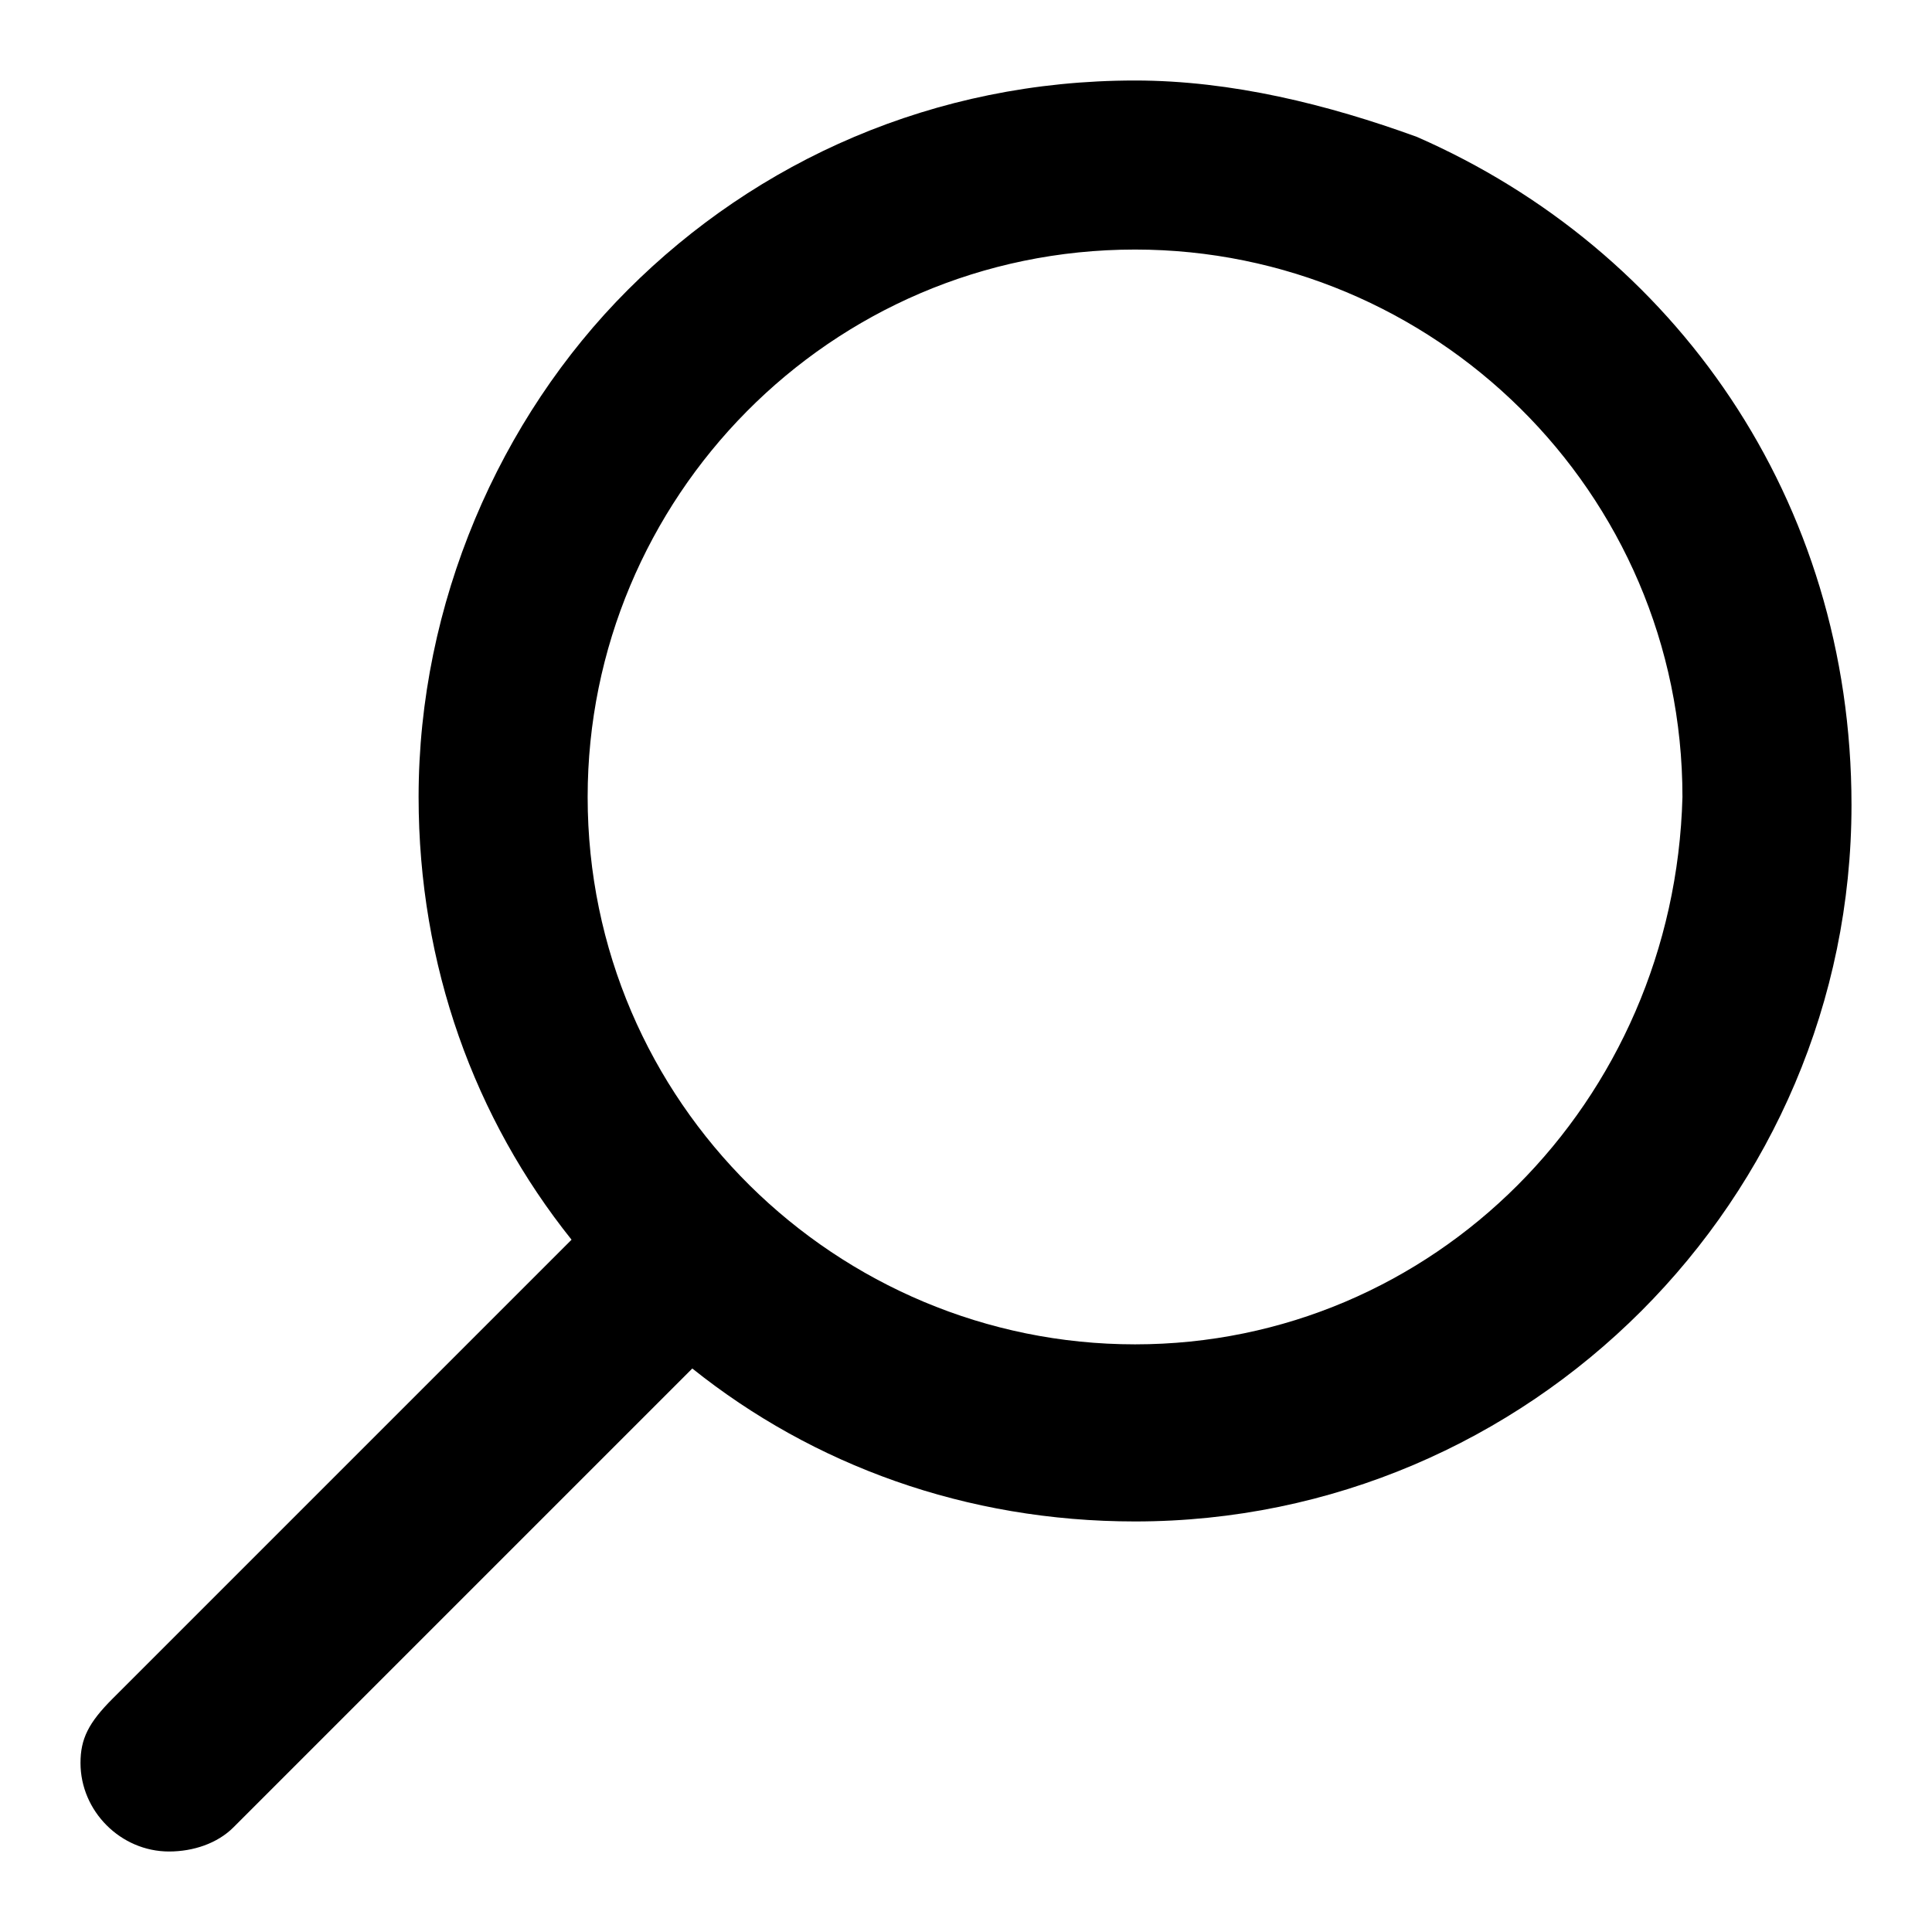
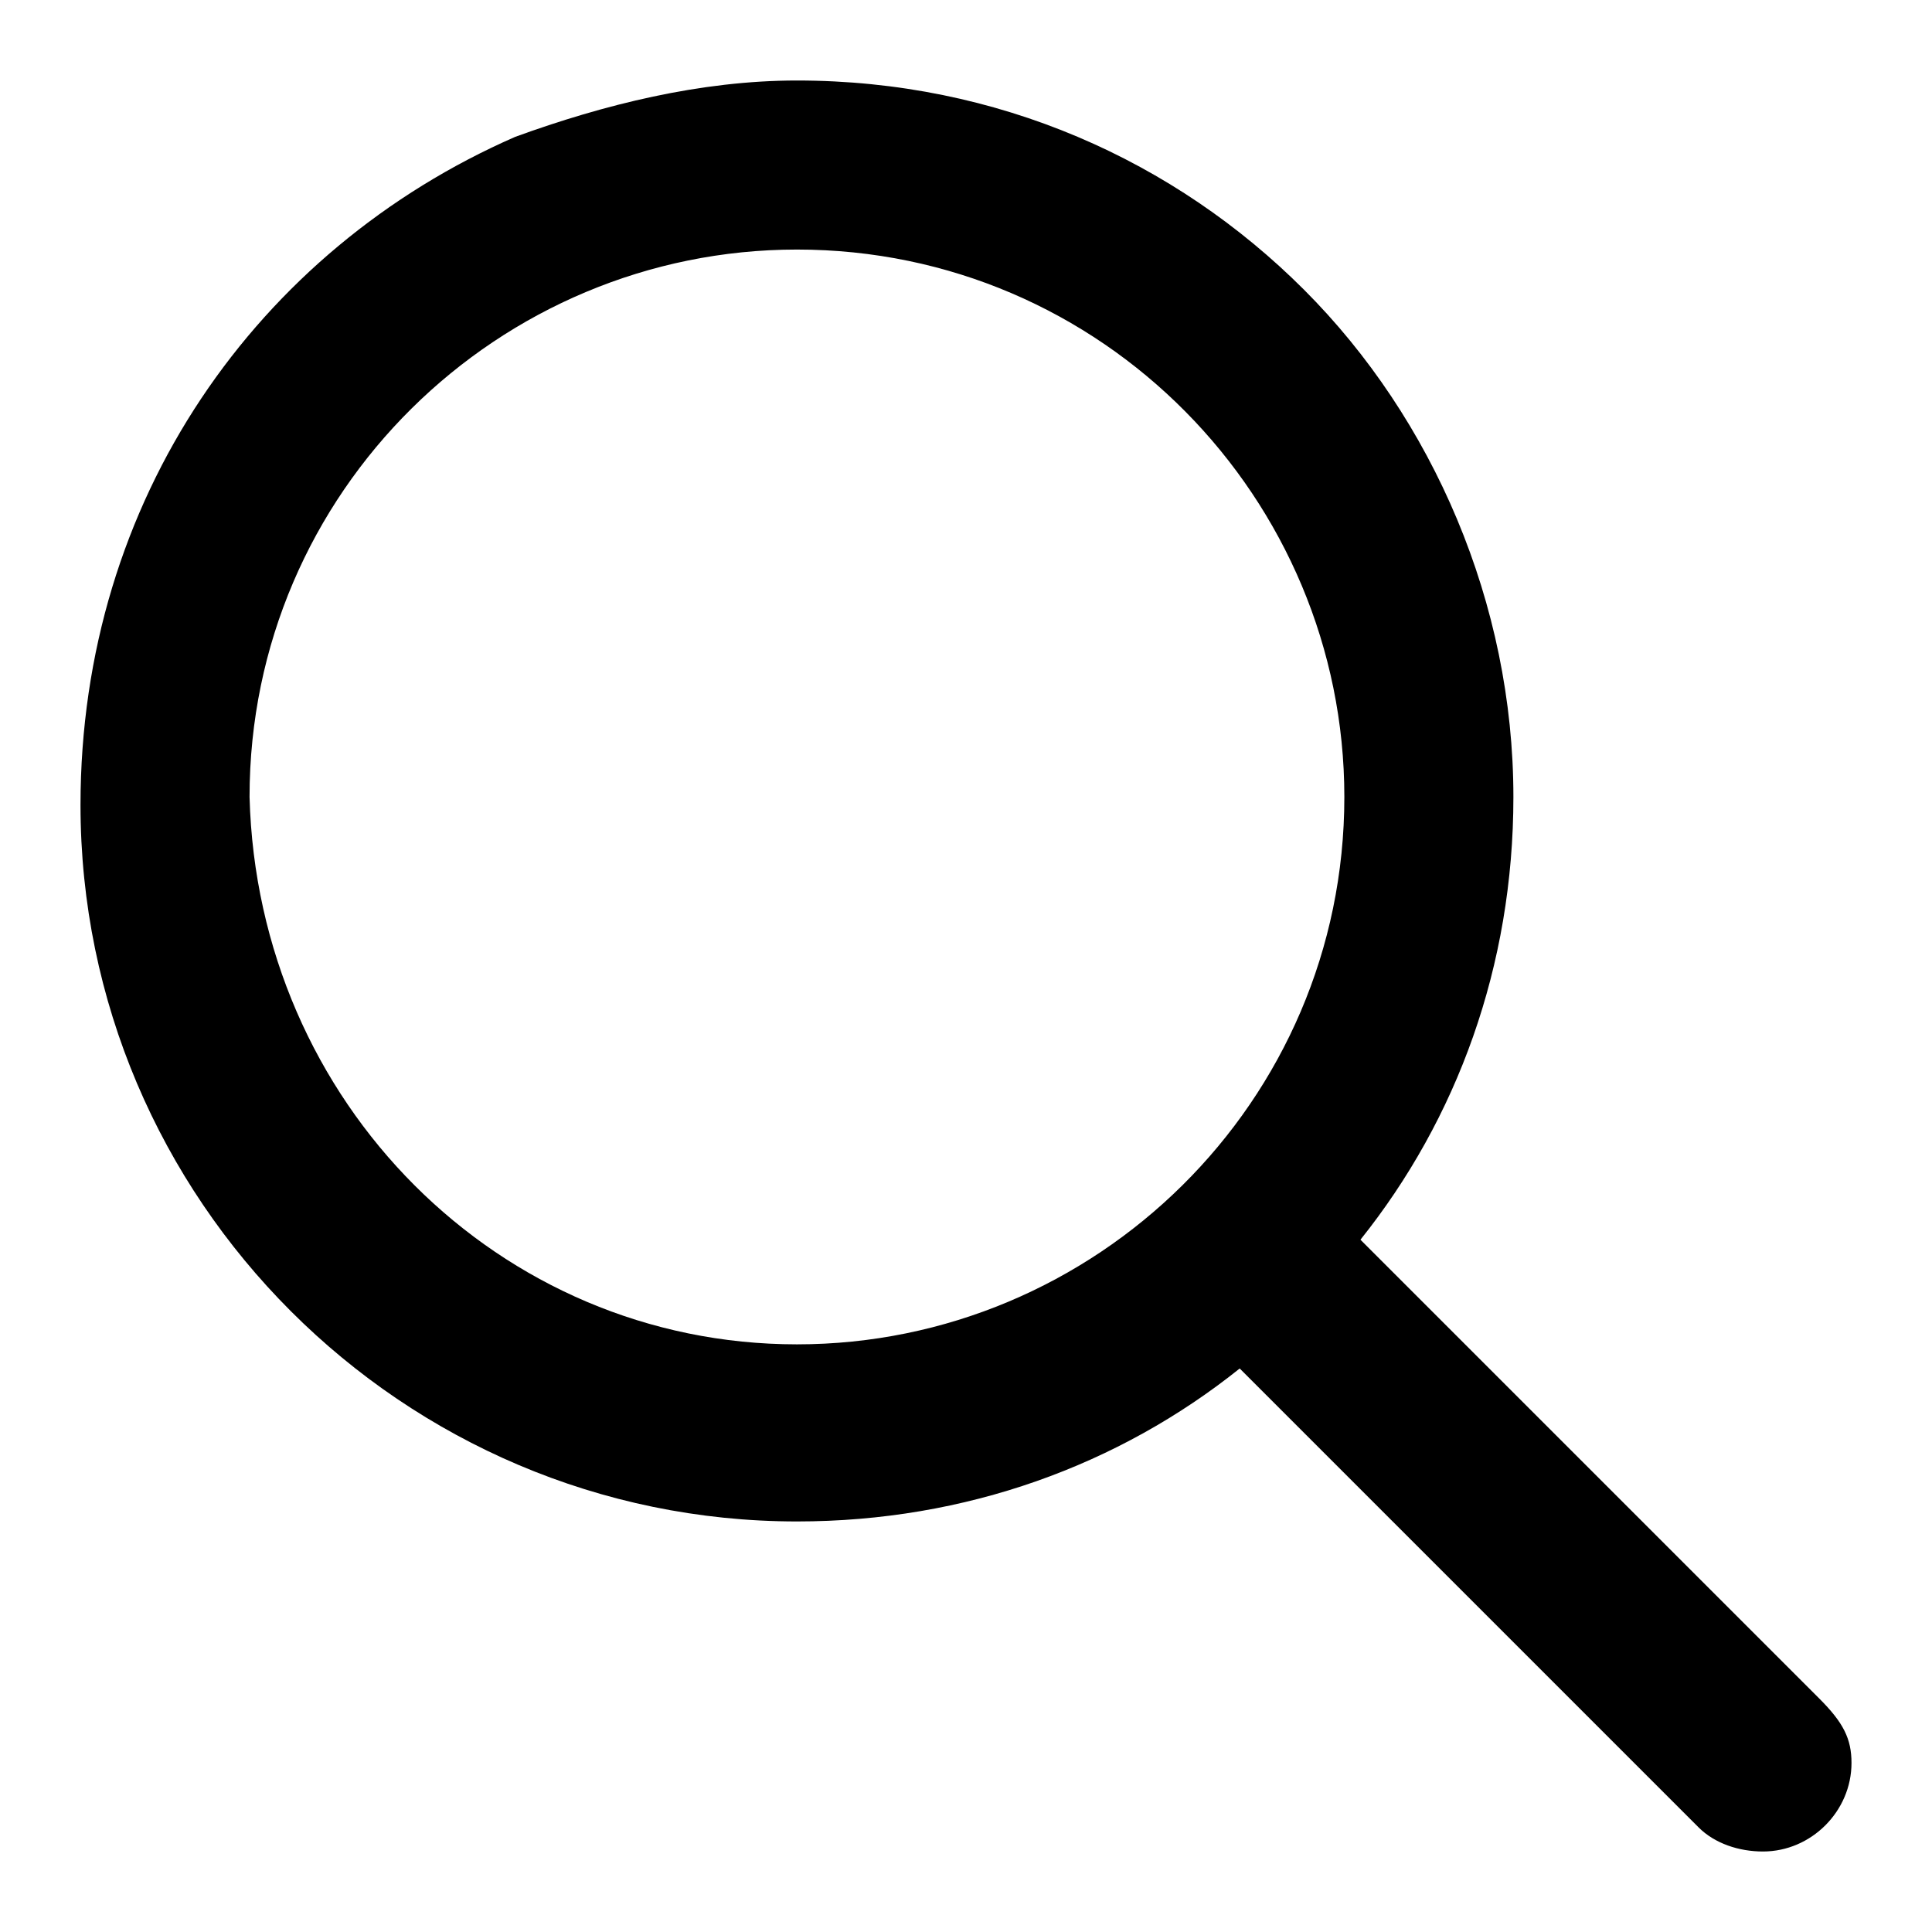
- <svg xmlns="http://www.w3.org/2000/svg" version="1.1" id="Layer_1" x="0px" y="0px" viewBox="0 0 24 24" style="enable-background:new 0 0 24 24;" xml:space="preserve">
-   <g>
-     <path d="M17.6,1.7L17.6,1.7C16.5,1.3,15.3,1,14.1,1c0,0,0,0,0,0c-2.5,0-4.7,1-6.3,2.6C6.2,5.2,5.2,7.5,5.2,9.9c0,2.1,0.7,4,1.9,5.5   l-5.7,5.7C1.1,21.4,1,21.6,1,21.9C1,22.5,1.5,23,2.1,23c0.3,0,0.6-0.1,0.8-0.3L8.6,17c1.5,1.2,3.4,1.9,5.5,1.9c4.9,0,8.9-4,8.9-8.9   C23,6.2,20.8,3.1,17.6,1.7z M14.1,16.7c-3.7,0-6.8-3-6.8-6.8c0-3.7,3-6.8,6.8-6.8c3.7,0,6.8,3,6.8,6.8   C20.8,13.7,17.8,16.7,14.1,16.7z" />
-   </g>
+ <svg xmlns="http://www.w3.org/2000/svg" viewBox="0 0 24 24" fill="none">
+   <path d="M6.4 1.7C7.5 1.3 8.7 1 9.9 1C12.4 1 14.6 2 16.2 3.6C17.8 5.2 18.8 7.5 18.8 9.9C18.8 12 18.1 13.9 16.9 15.4L22.6 21.1C22.9 21.4 23 21.6 23 21.9C23 22.5 22.5 23 21.9 23C21.6 23 21.3 22.9 21.1 22.7L15.4 17C13.9 18.2 12 18.9 9.9 18.9C5 18.9 1 14.9 1 10C1 6.2 3.2 3.1 6.4 1.7ZM9.9 16.7C13.6 16.7 16.7 13.7 16.7 9.9C16.7 6.2 13.7 3.1 9.9 3.1C6.2 3.1 3.1 6.1 3.1 9.9C3.2 13.7 6.2 16.7 9.9 16.7Z" fill="black" />
</svg>
